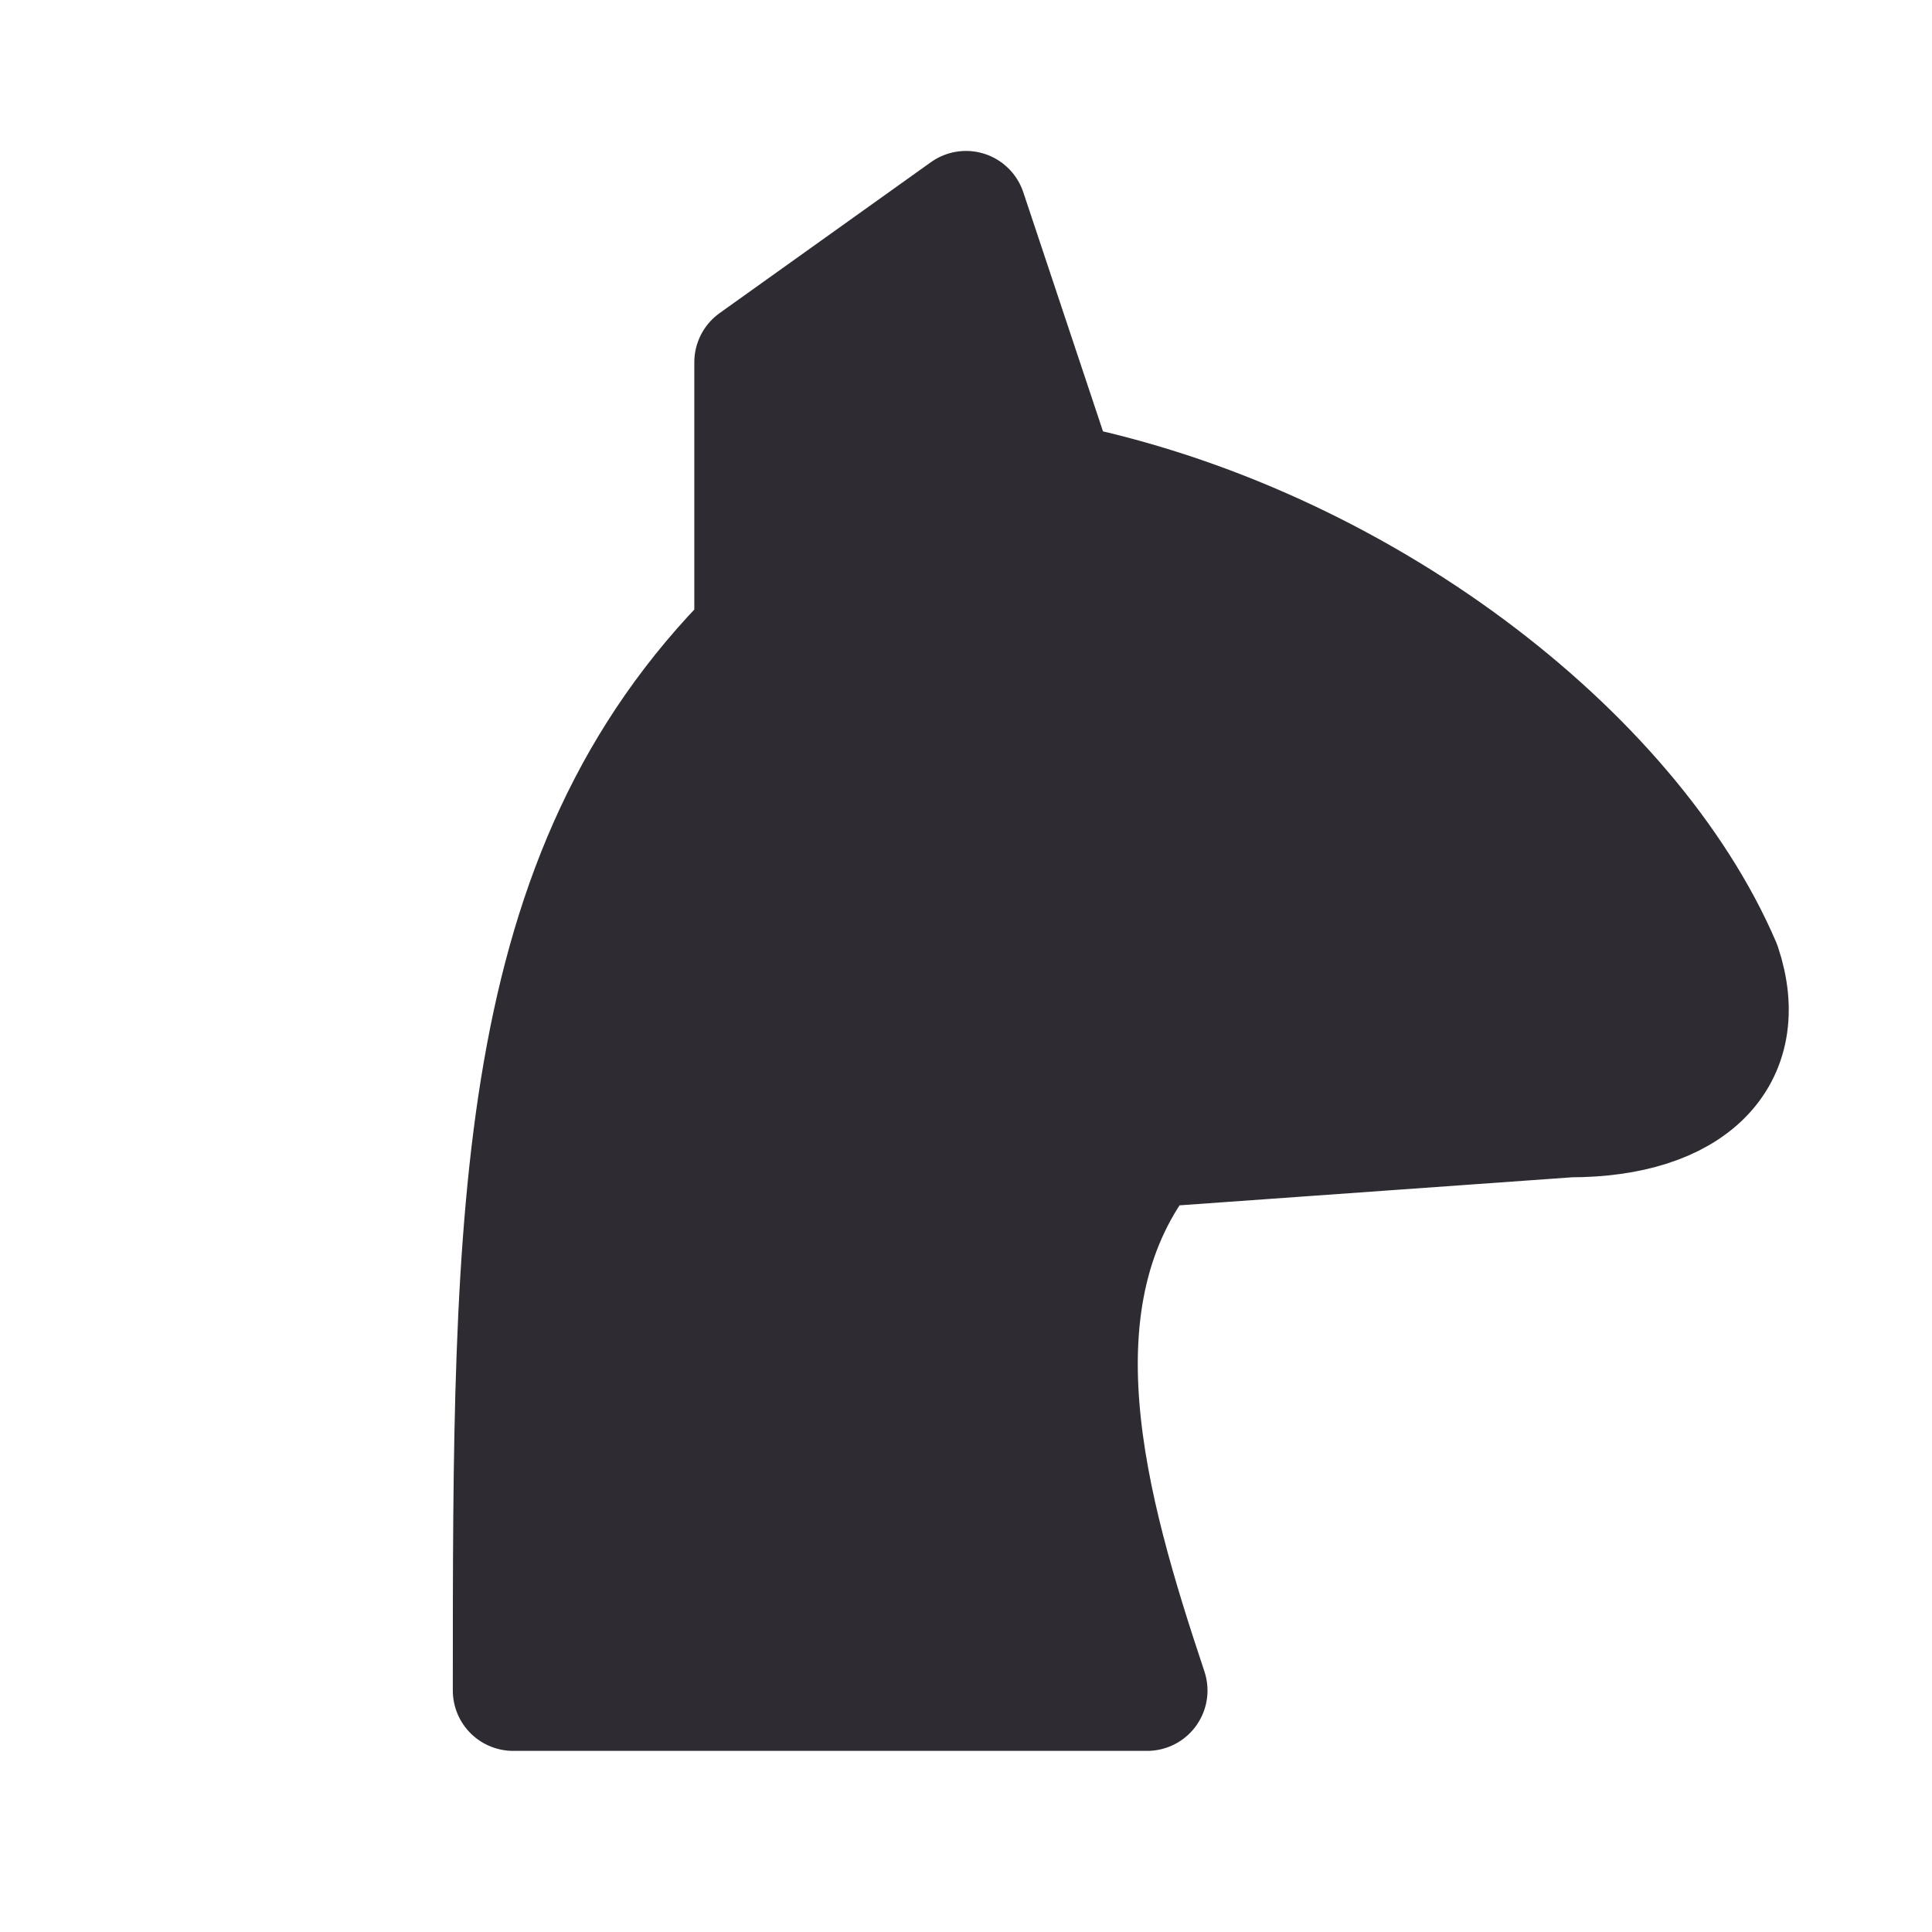
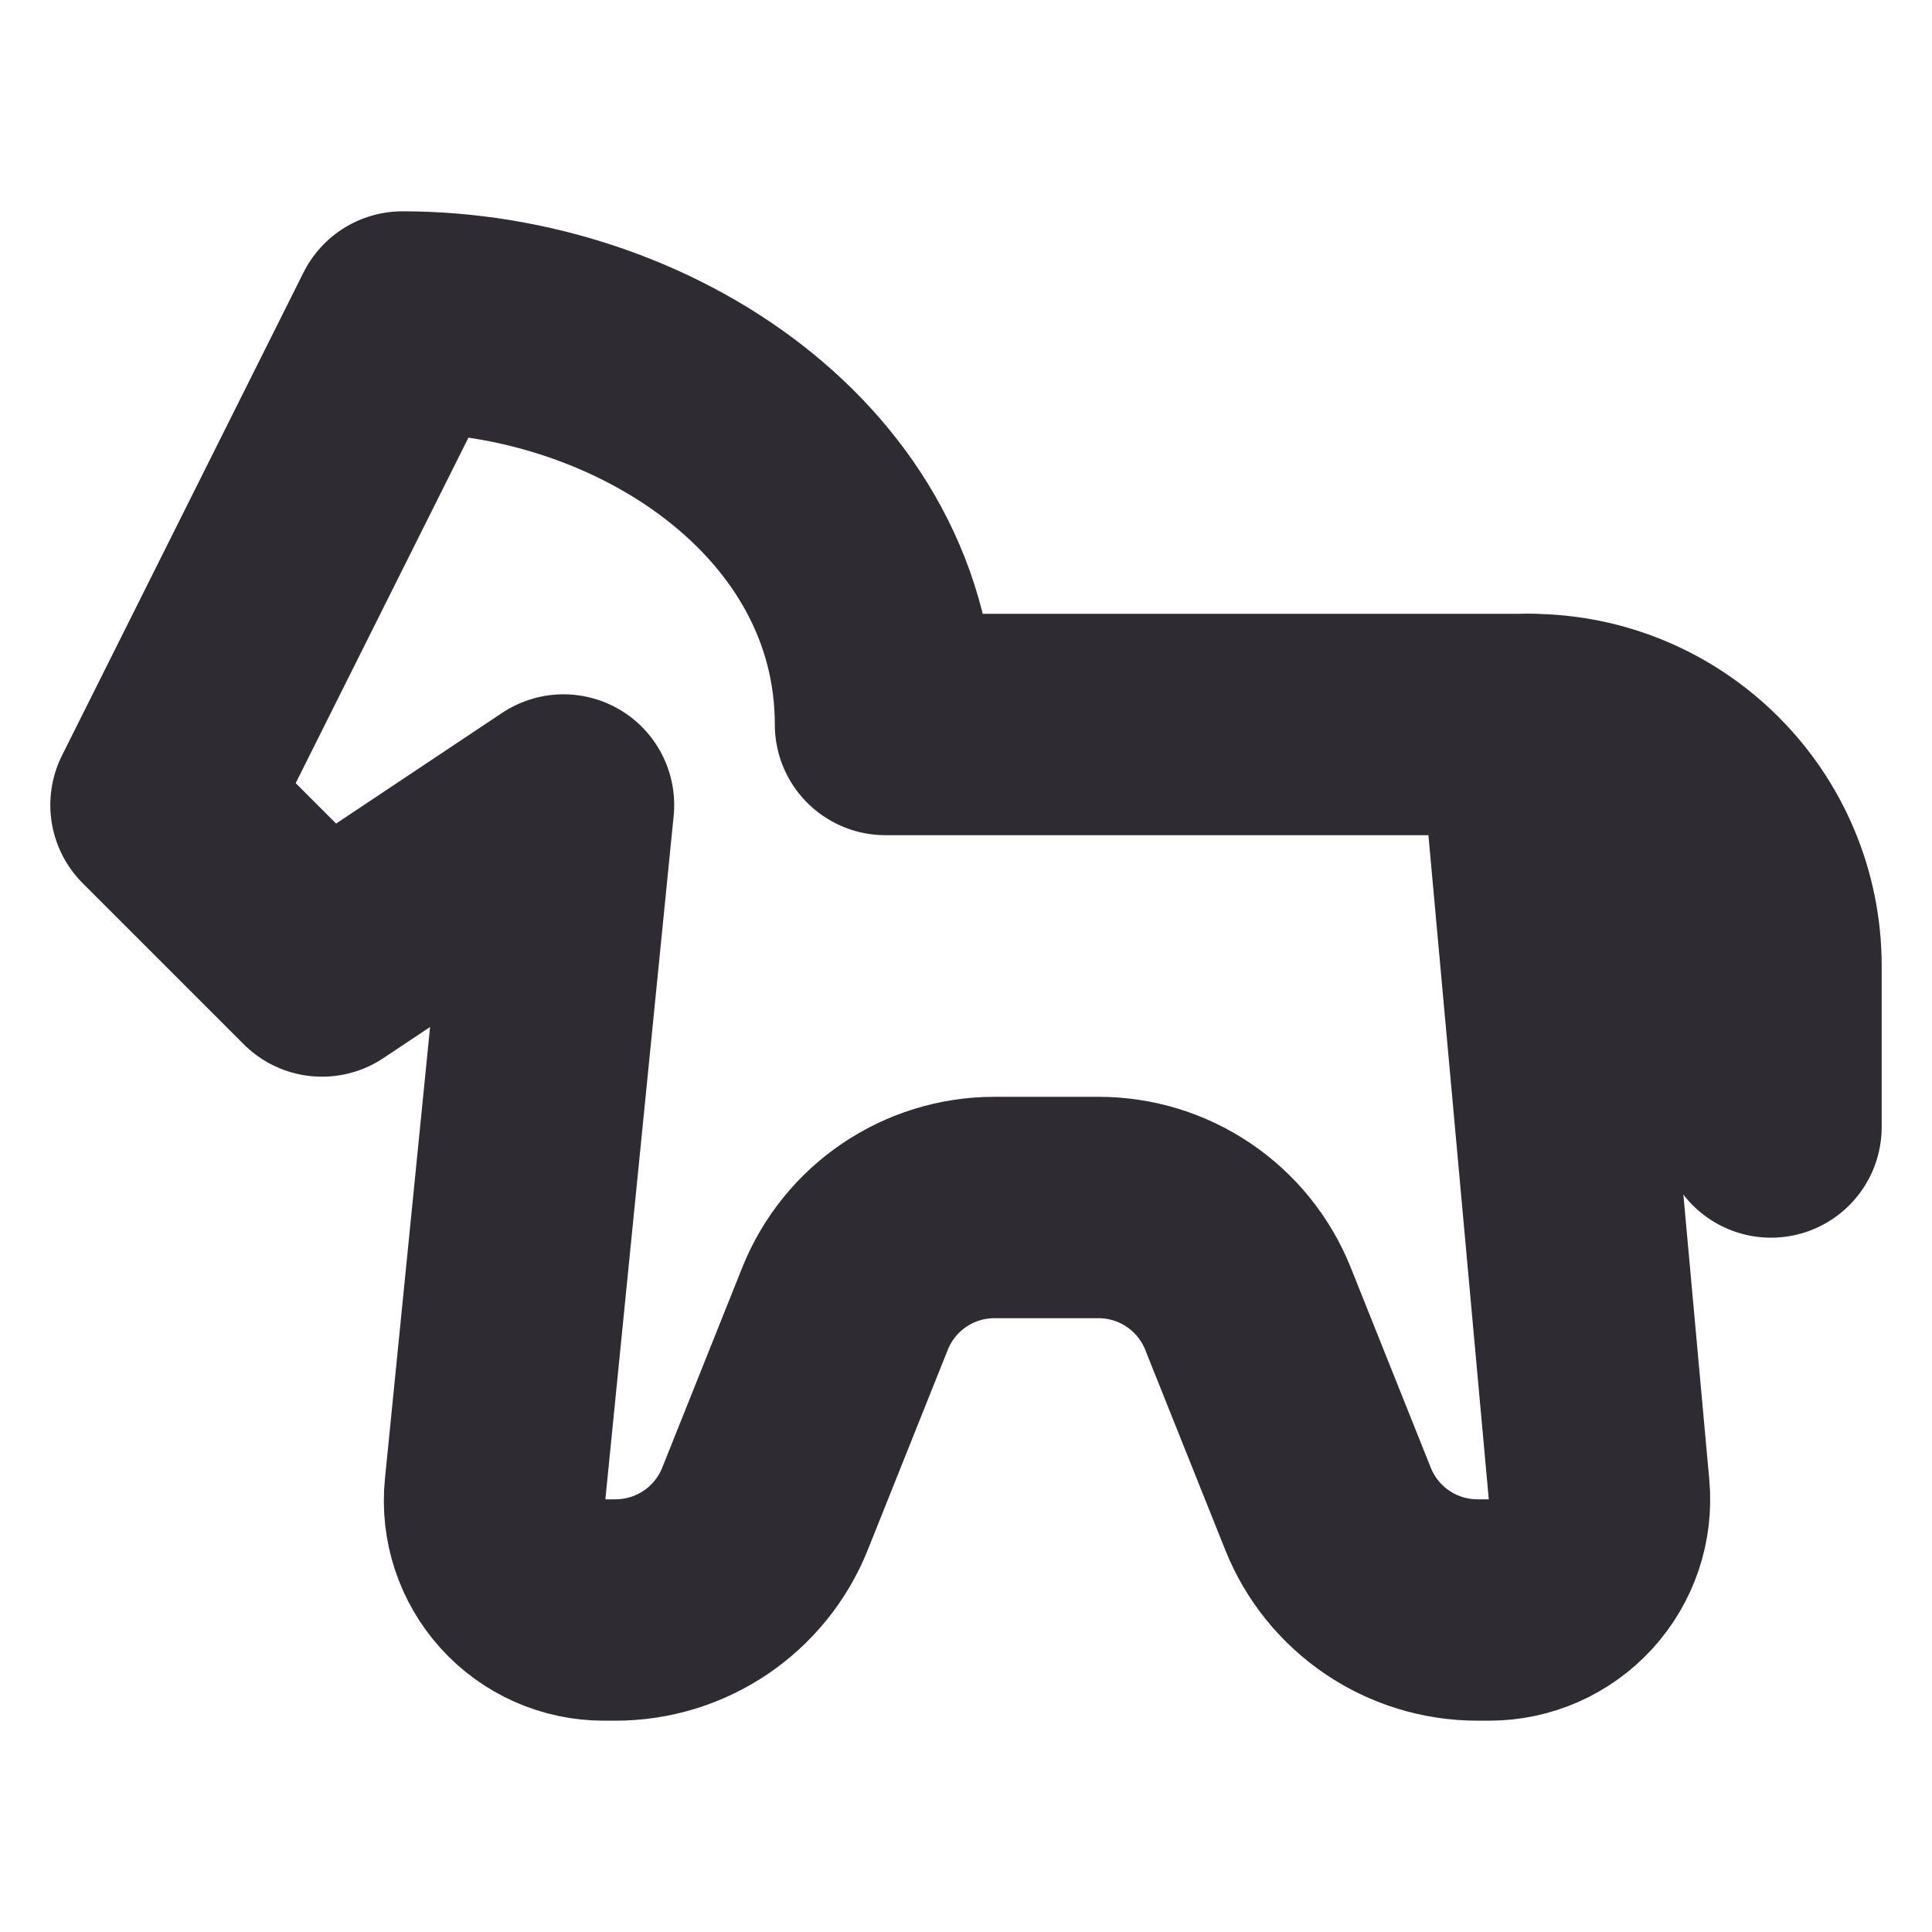
- <svg xmlns="http://www.w3.org/2000/svg" viewBox="0 0 64 64" width="256" height="256">
-   <g fill="#2f2b32" stroke="#2f2b32" stroke-width="7" stroke-linecap="round" stroke-linejoin="round">
-     <path d="M17 56 C17 40 17 29 25 21 L25 12 L32 7 L35 16 C45 18 54 25 57 32 C58 35 56 37 52 37 L38 38 C34 43 36 50 38 56 Z" stroke-width="4" />
+ <svg xmlns="http://www.w3.org/2000/svg" viewBox="0 0 24 24" width="256" height="256">
+   <g fill="none" stroke="#2f2b32" stroke-width="2.75" stroke-linecap="round" stroke-linejoin="round">
+     <path d="M7 10l-.85 8.507a1.357 1.357 0 0 0 1.35 1.493h.146a2 2 0 0 0 1.857 -1.257l.994 -2.486a2 2 0 0 1 1.857 -1.257h1.292a2 2 0 0 1 1.857 1.257l.994 2.486a2 2 0 0 0 1.857 1.257h.146a1.37 1.37 0 0 0 1.364 -1.494l-.864 -9.506h-8c0 -3 -3 -5 -6 -5l-3 6l2 2l3 -2" />
+     <path d="M22 14v-2a3 3 0 0 0 -3 -3" />
  </g>
</svg>
